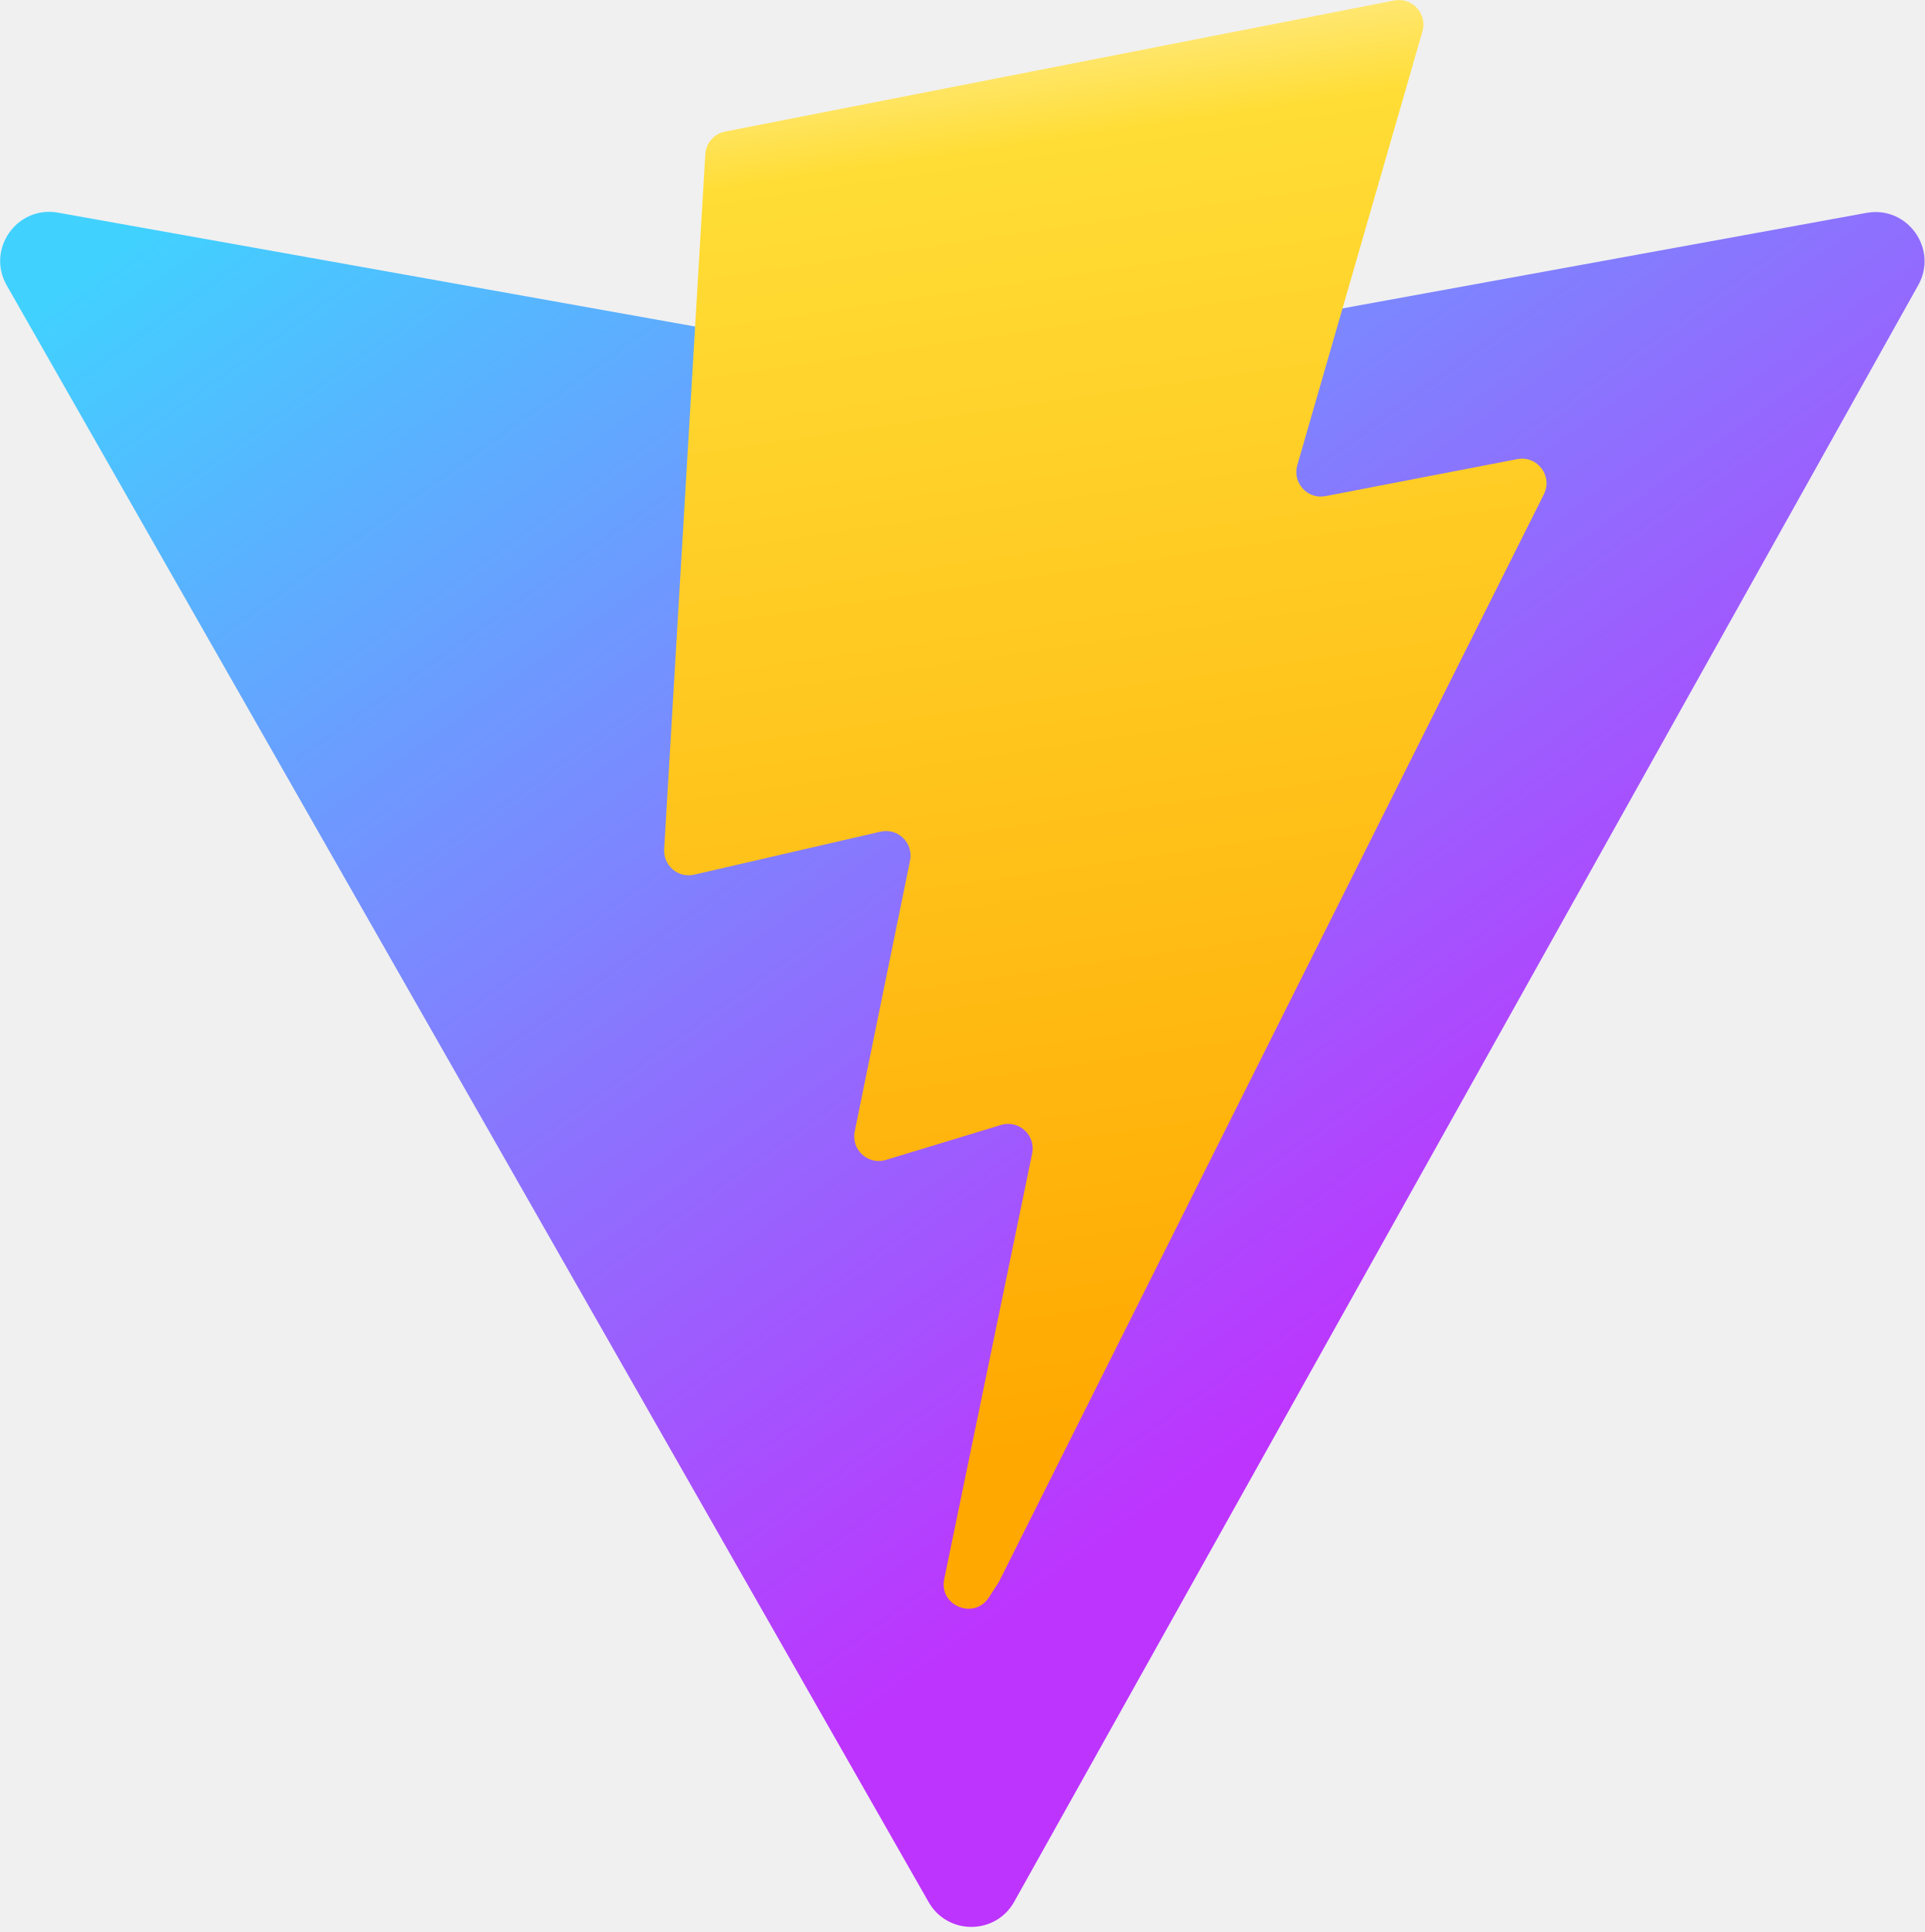
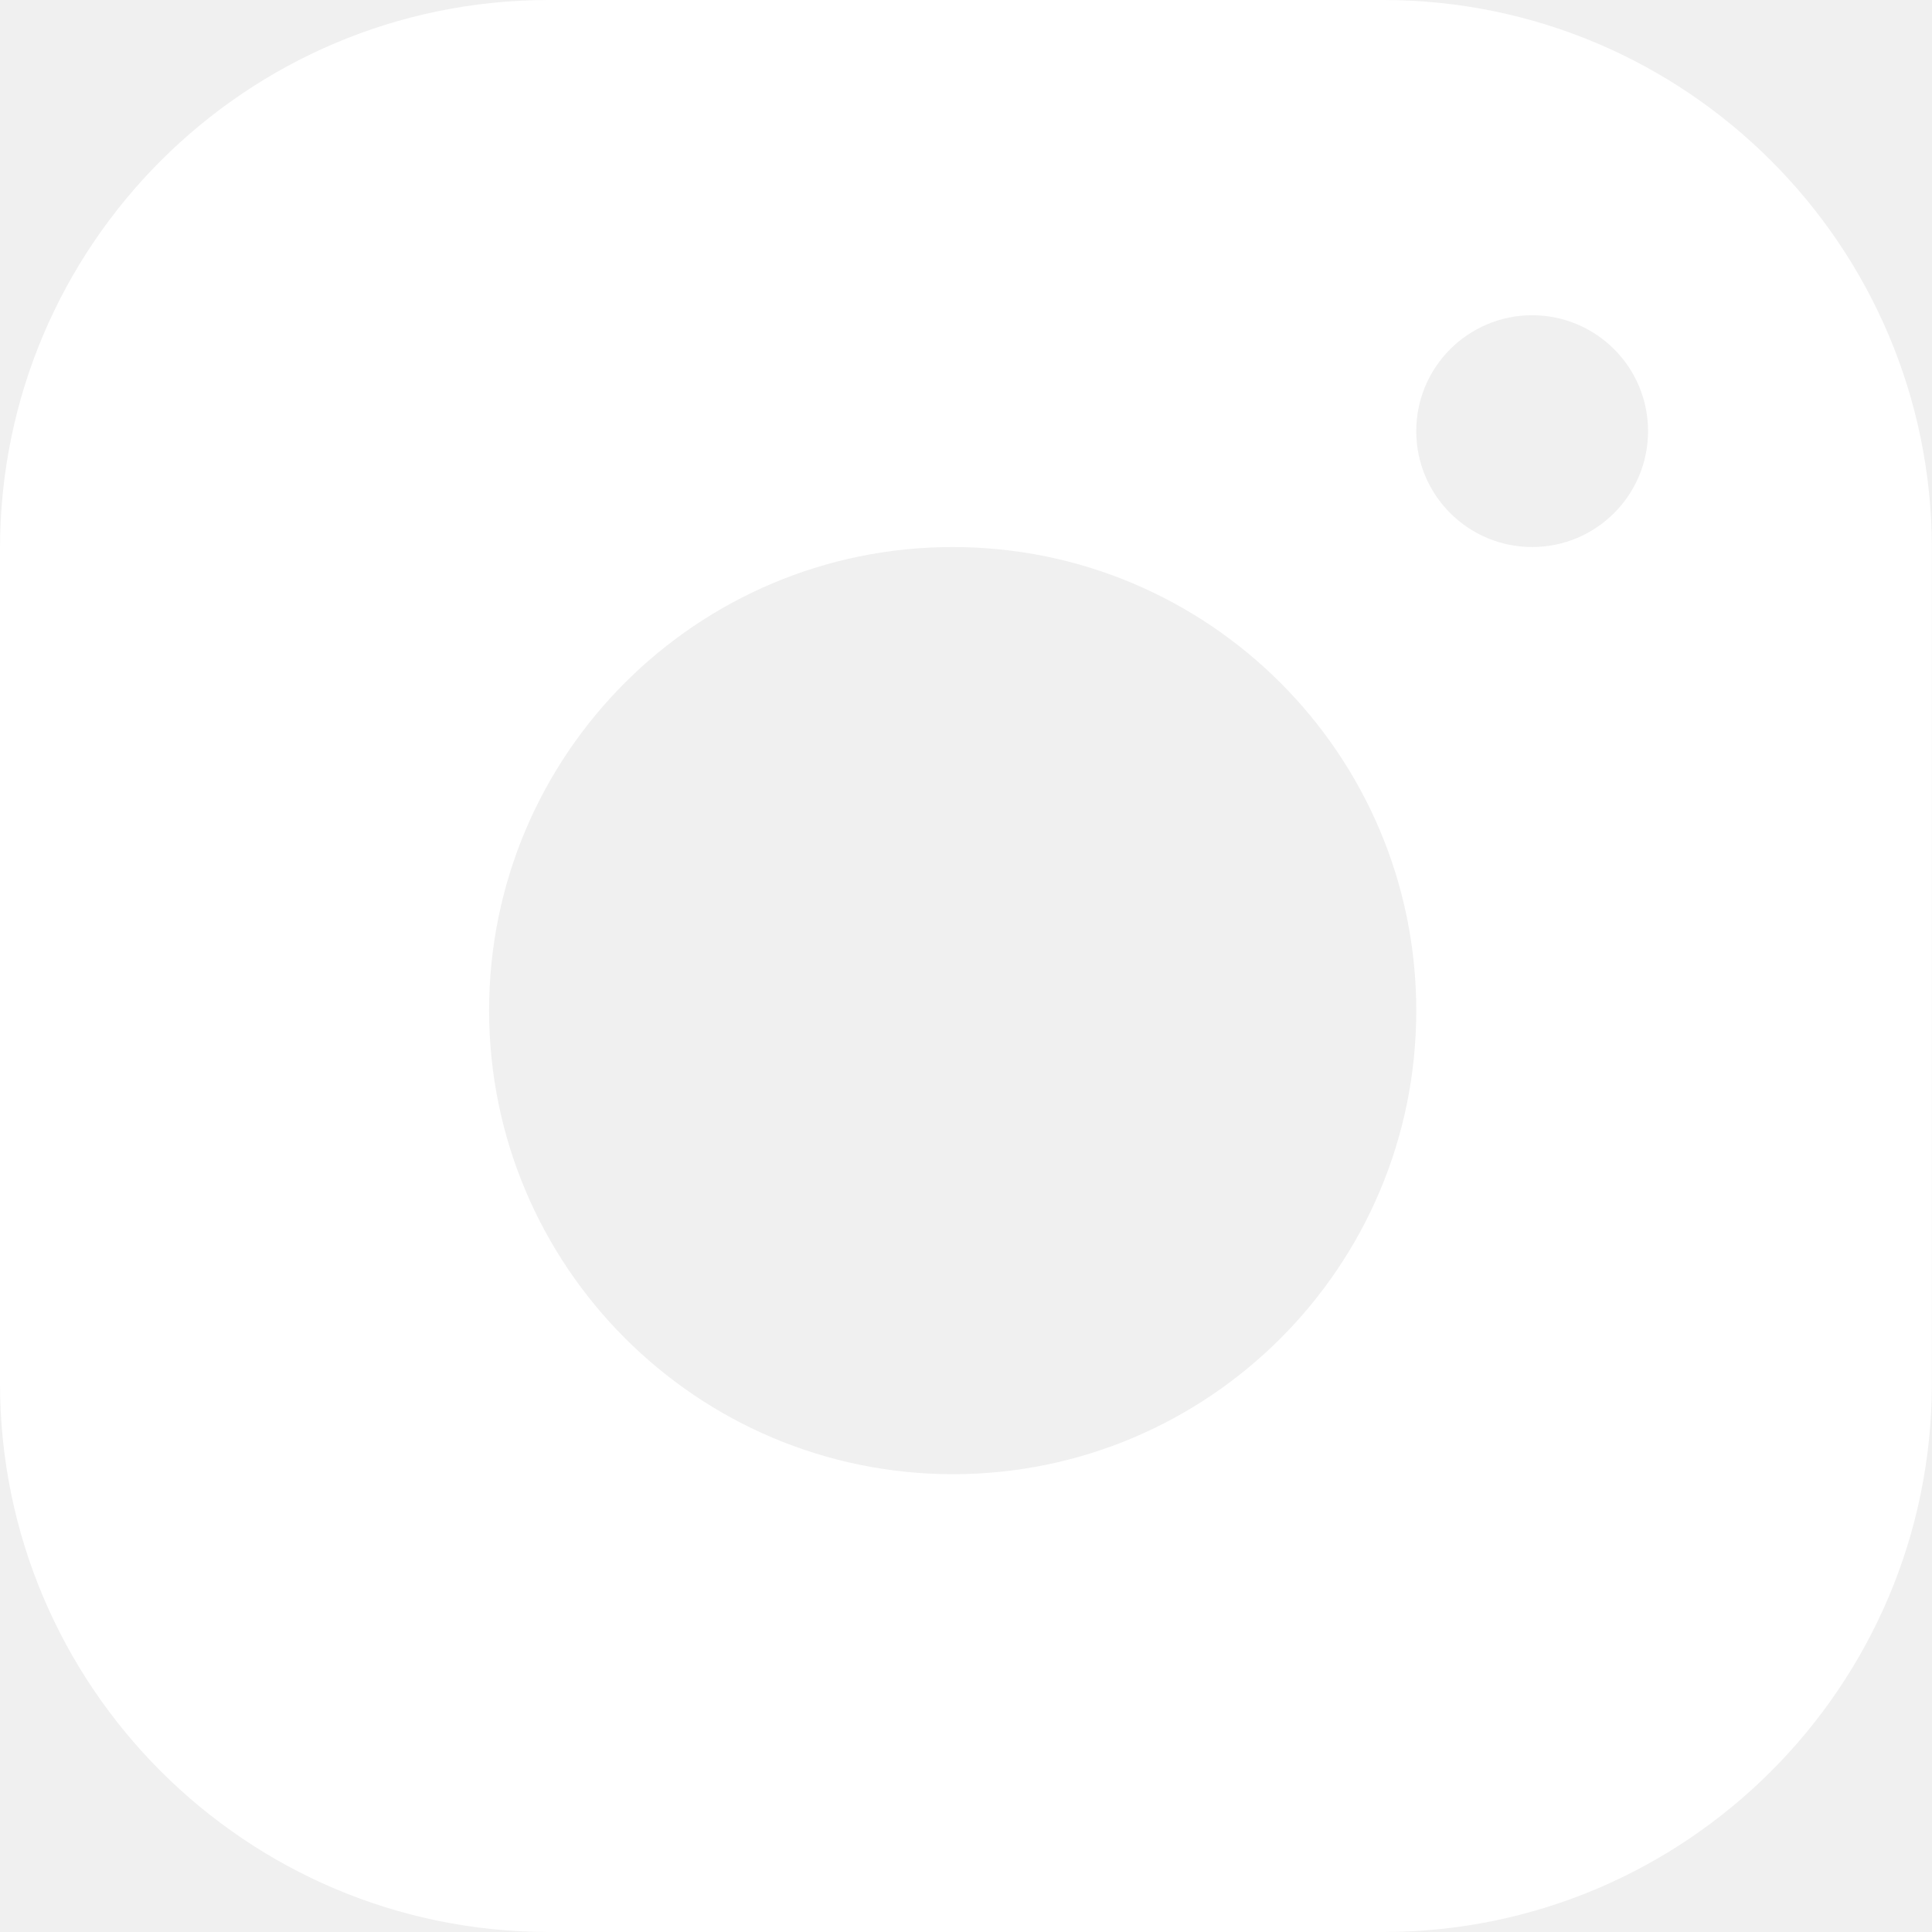
- <svg xmlns="http://www.w3.org/2000/svg" aria-hidden="true" role="img" class="iconify iconify--logos" width="31.88" height="32" preserveAspectRatio="xMidYMid meet" viewBox="0 0 256 257">
+ <svg xmlns="http://www.w3.org/2000/svg" width="16.67" height="16.67" viewBox="0 0 16.67 16.67">
  <defs>
-     <linearGradient id="IconifyId1813088fe1fbc01fb466" x1="-.828%" x2="57.636%" y1="7.652%" y2="78.411%">
-       <stop offset="0%" stop-color="#41D1FF" />
-       <stop offset="100%" stop-color="#BD34FE" />
-     </linearGradient>
-     <linearGradient id="IconifyId1813088fe1fbc01fb467" x1="43.376%" x2="50.316%" y1="2.242%" y2="89.03%">
-       <stop offset="0%" stop-color="#FFEA83" />
-       <stop offset="8.333%" stop-color="#FFDD35" />
-       <stop offset="100%" stop-color="#FFA800" />
-     </linearGradient>
+     <style>.a{fill:#fff;}</style>
  </defs>
-   <path fill="url(#IconifyId1813088fe1fbc01fb466)" d="M255.153 37.938L134.897 252.976c-2.483 4.44-8.862 4.466-11.382.048L.875 37.958c-2.746-4.814 1.371-10.646 6.827-9.67l120.385 21.517a6.537 6.537 0 0 0 2.322-.004l117.867-21.483c5.438-.991 9.574 4.796 6.877 9.62Z" />
-   <path fill="url(#IconifyId1813088fe1fbc01fb467)" d="M185.432.063L96.44 17.501a3.268 3.268 0 0 0-2.634 3.014l-5.474 92.456a3.268 3.268 0 0 0 3.997 3.378l24.777-5.718c2.318-.535 4.413 1.507 3.936 3.838l-7.361 36.047c-.495 2.426 1.782 4.5 4.151 3.78l15.304-4.649c2.372-.72 4.652 1.36 4.15 3.788l-11.698 56.621c-.732 3.542 3.979 5.473 5.943 2.437l1.313-2.028l72.516-144.72c1.215-2.423-.88-5.186-3.54-4.672l-25.505 4.922c-2.396.462-4.435-1.77-3.759-4.114l16.646-57.705c.677-2.35-1.37-4.583-3.769-4.113Z" />
+   <path class="a" d="M-2660.061,16.67h-7.209a4.736,4.736,0,0,1-4.73-4.73V4.73A4.736,4.736,0,0,1-2667.27,0h7.209a4.736,4.736,0,0,1,4.73,4.73v7.209A4.736,4.736,0,0,1-2660.061,16.67ZM-2663.78,4.72a4,4,0,0,0-4,4,4.005,4.005,0,0,0,4,4,4,4,0,0,0,4-4A4,4,0,0,0-2663.78,4.72Zm5-2a1,1,0,0,0-1,1,1,1,0,0,0,1,1,1,1,0,0,0,1-1A1,1,0,0,0-2658.78,2.72Z" transform="translate(2672)" />
</svg>
